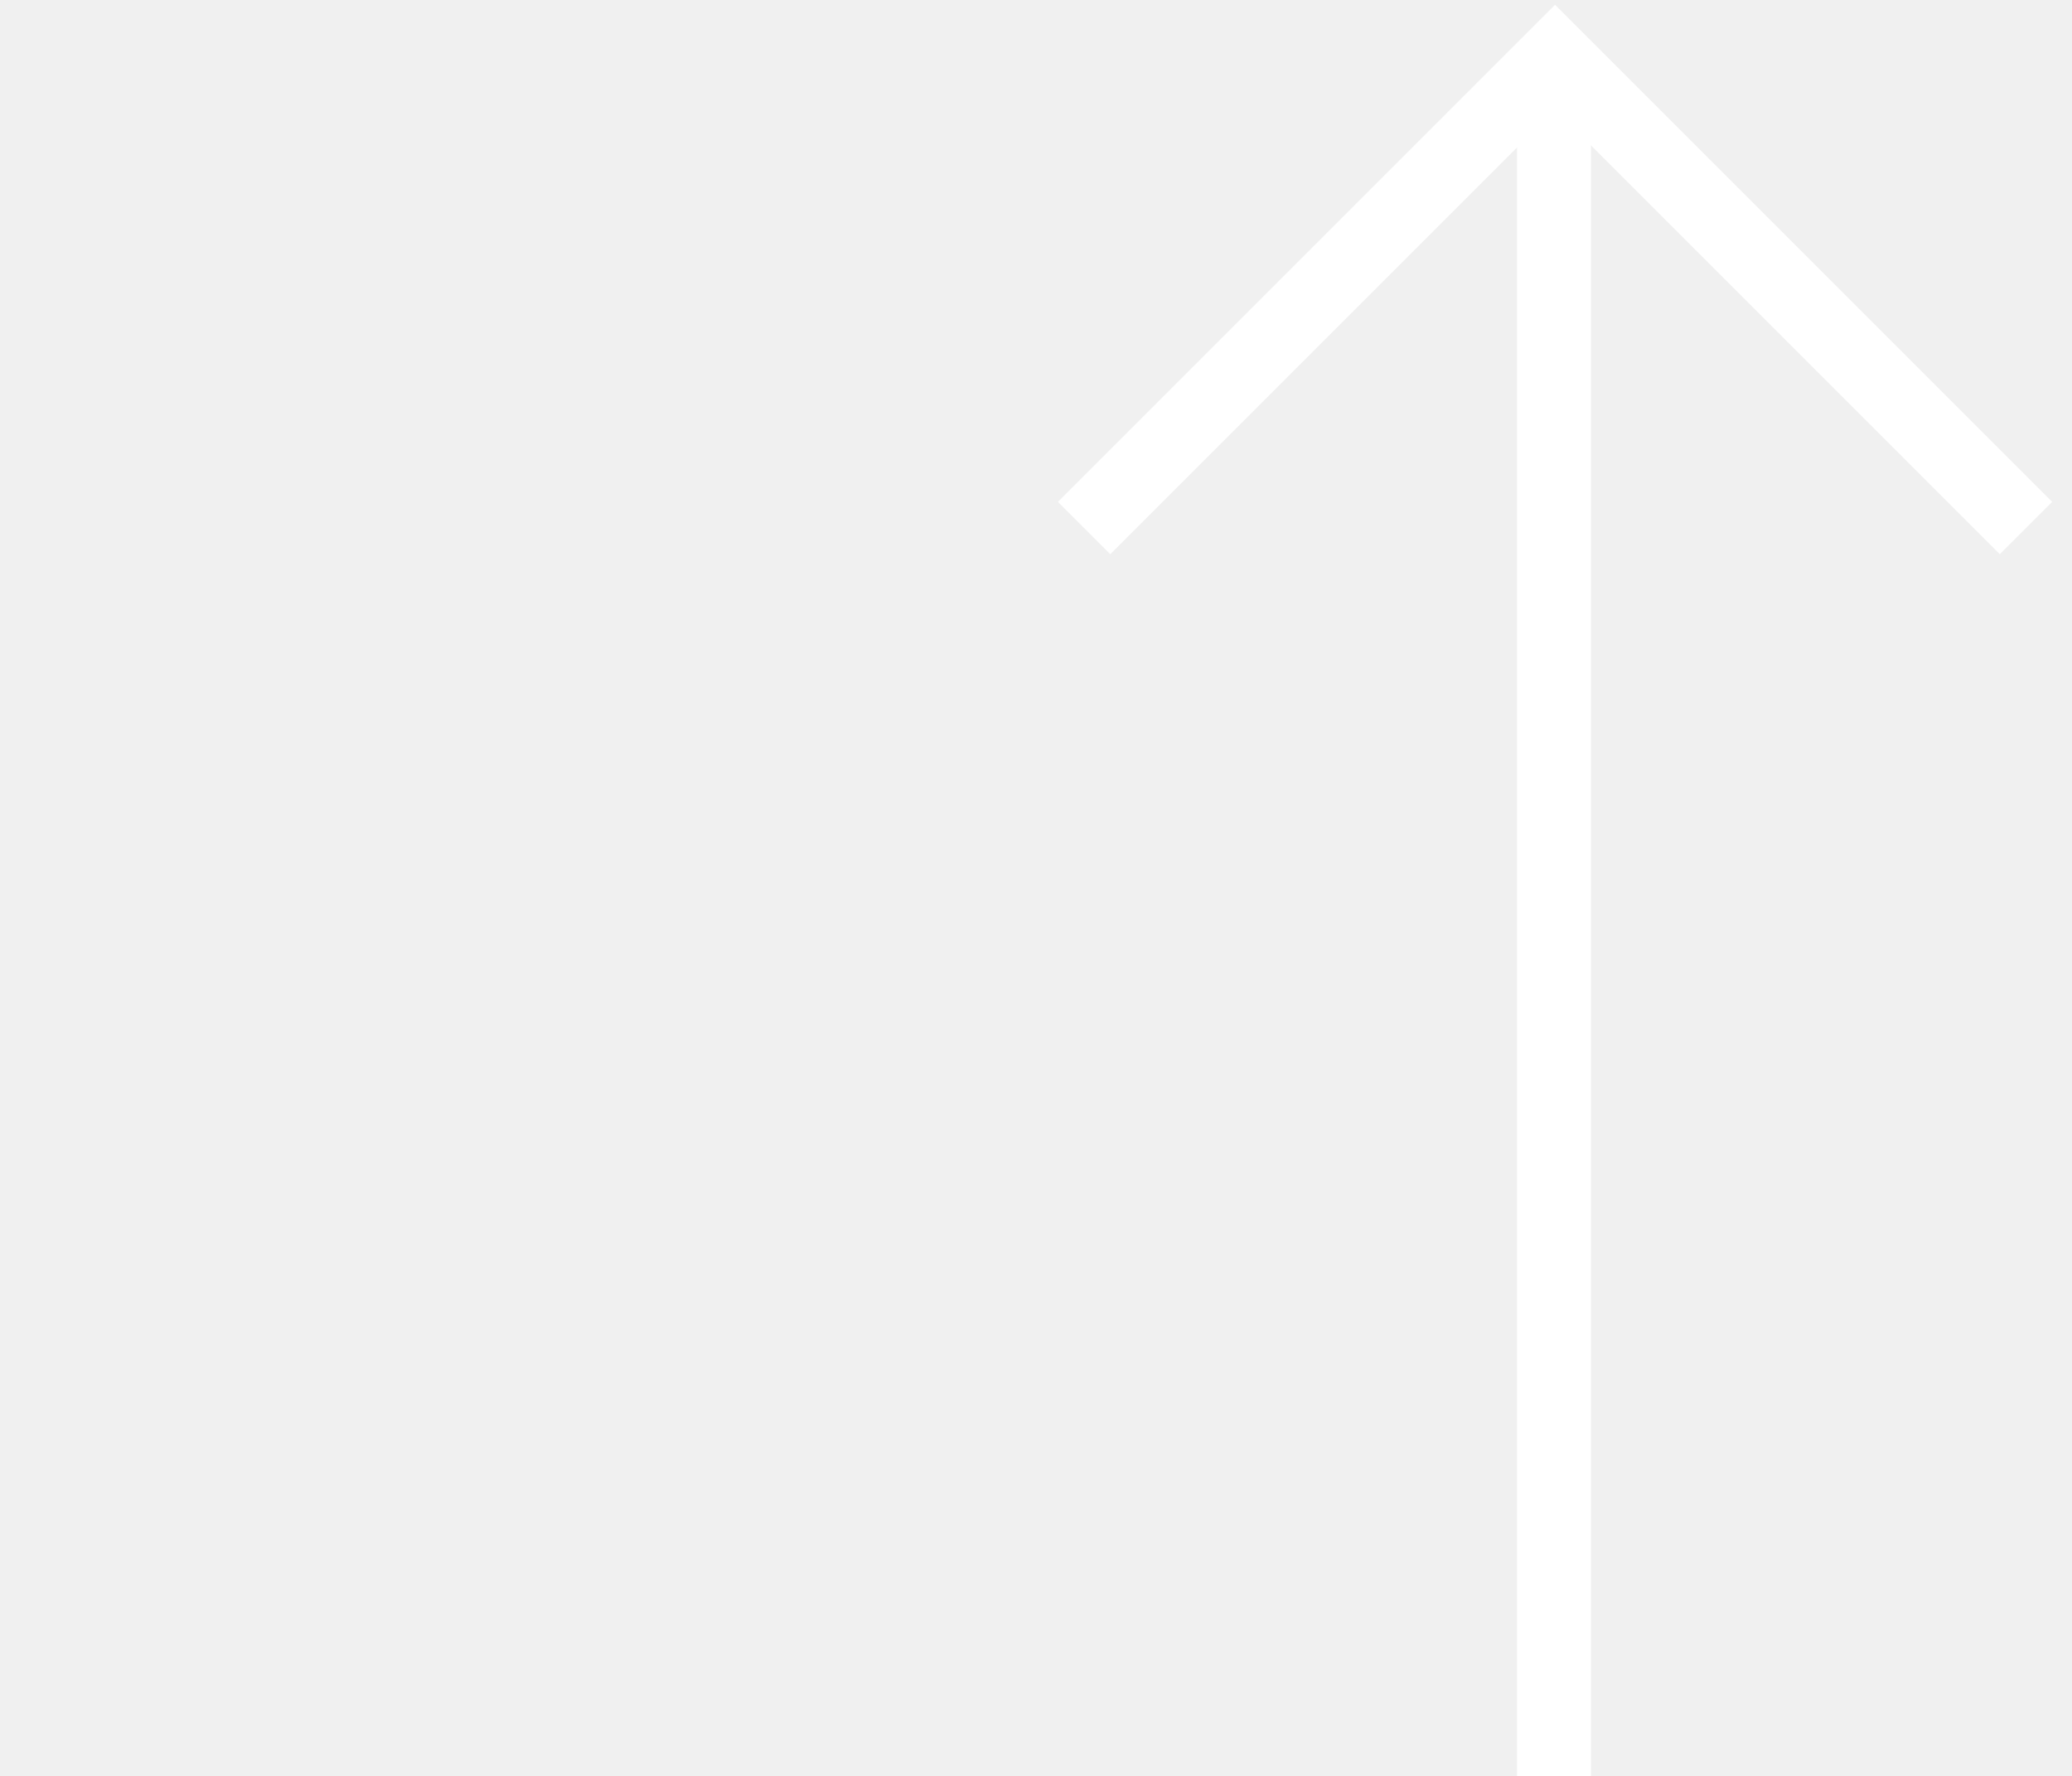
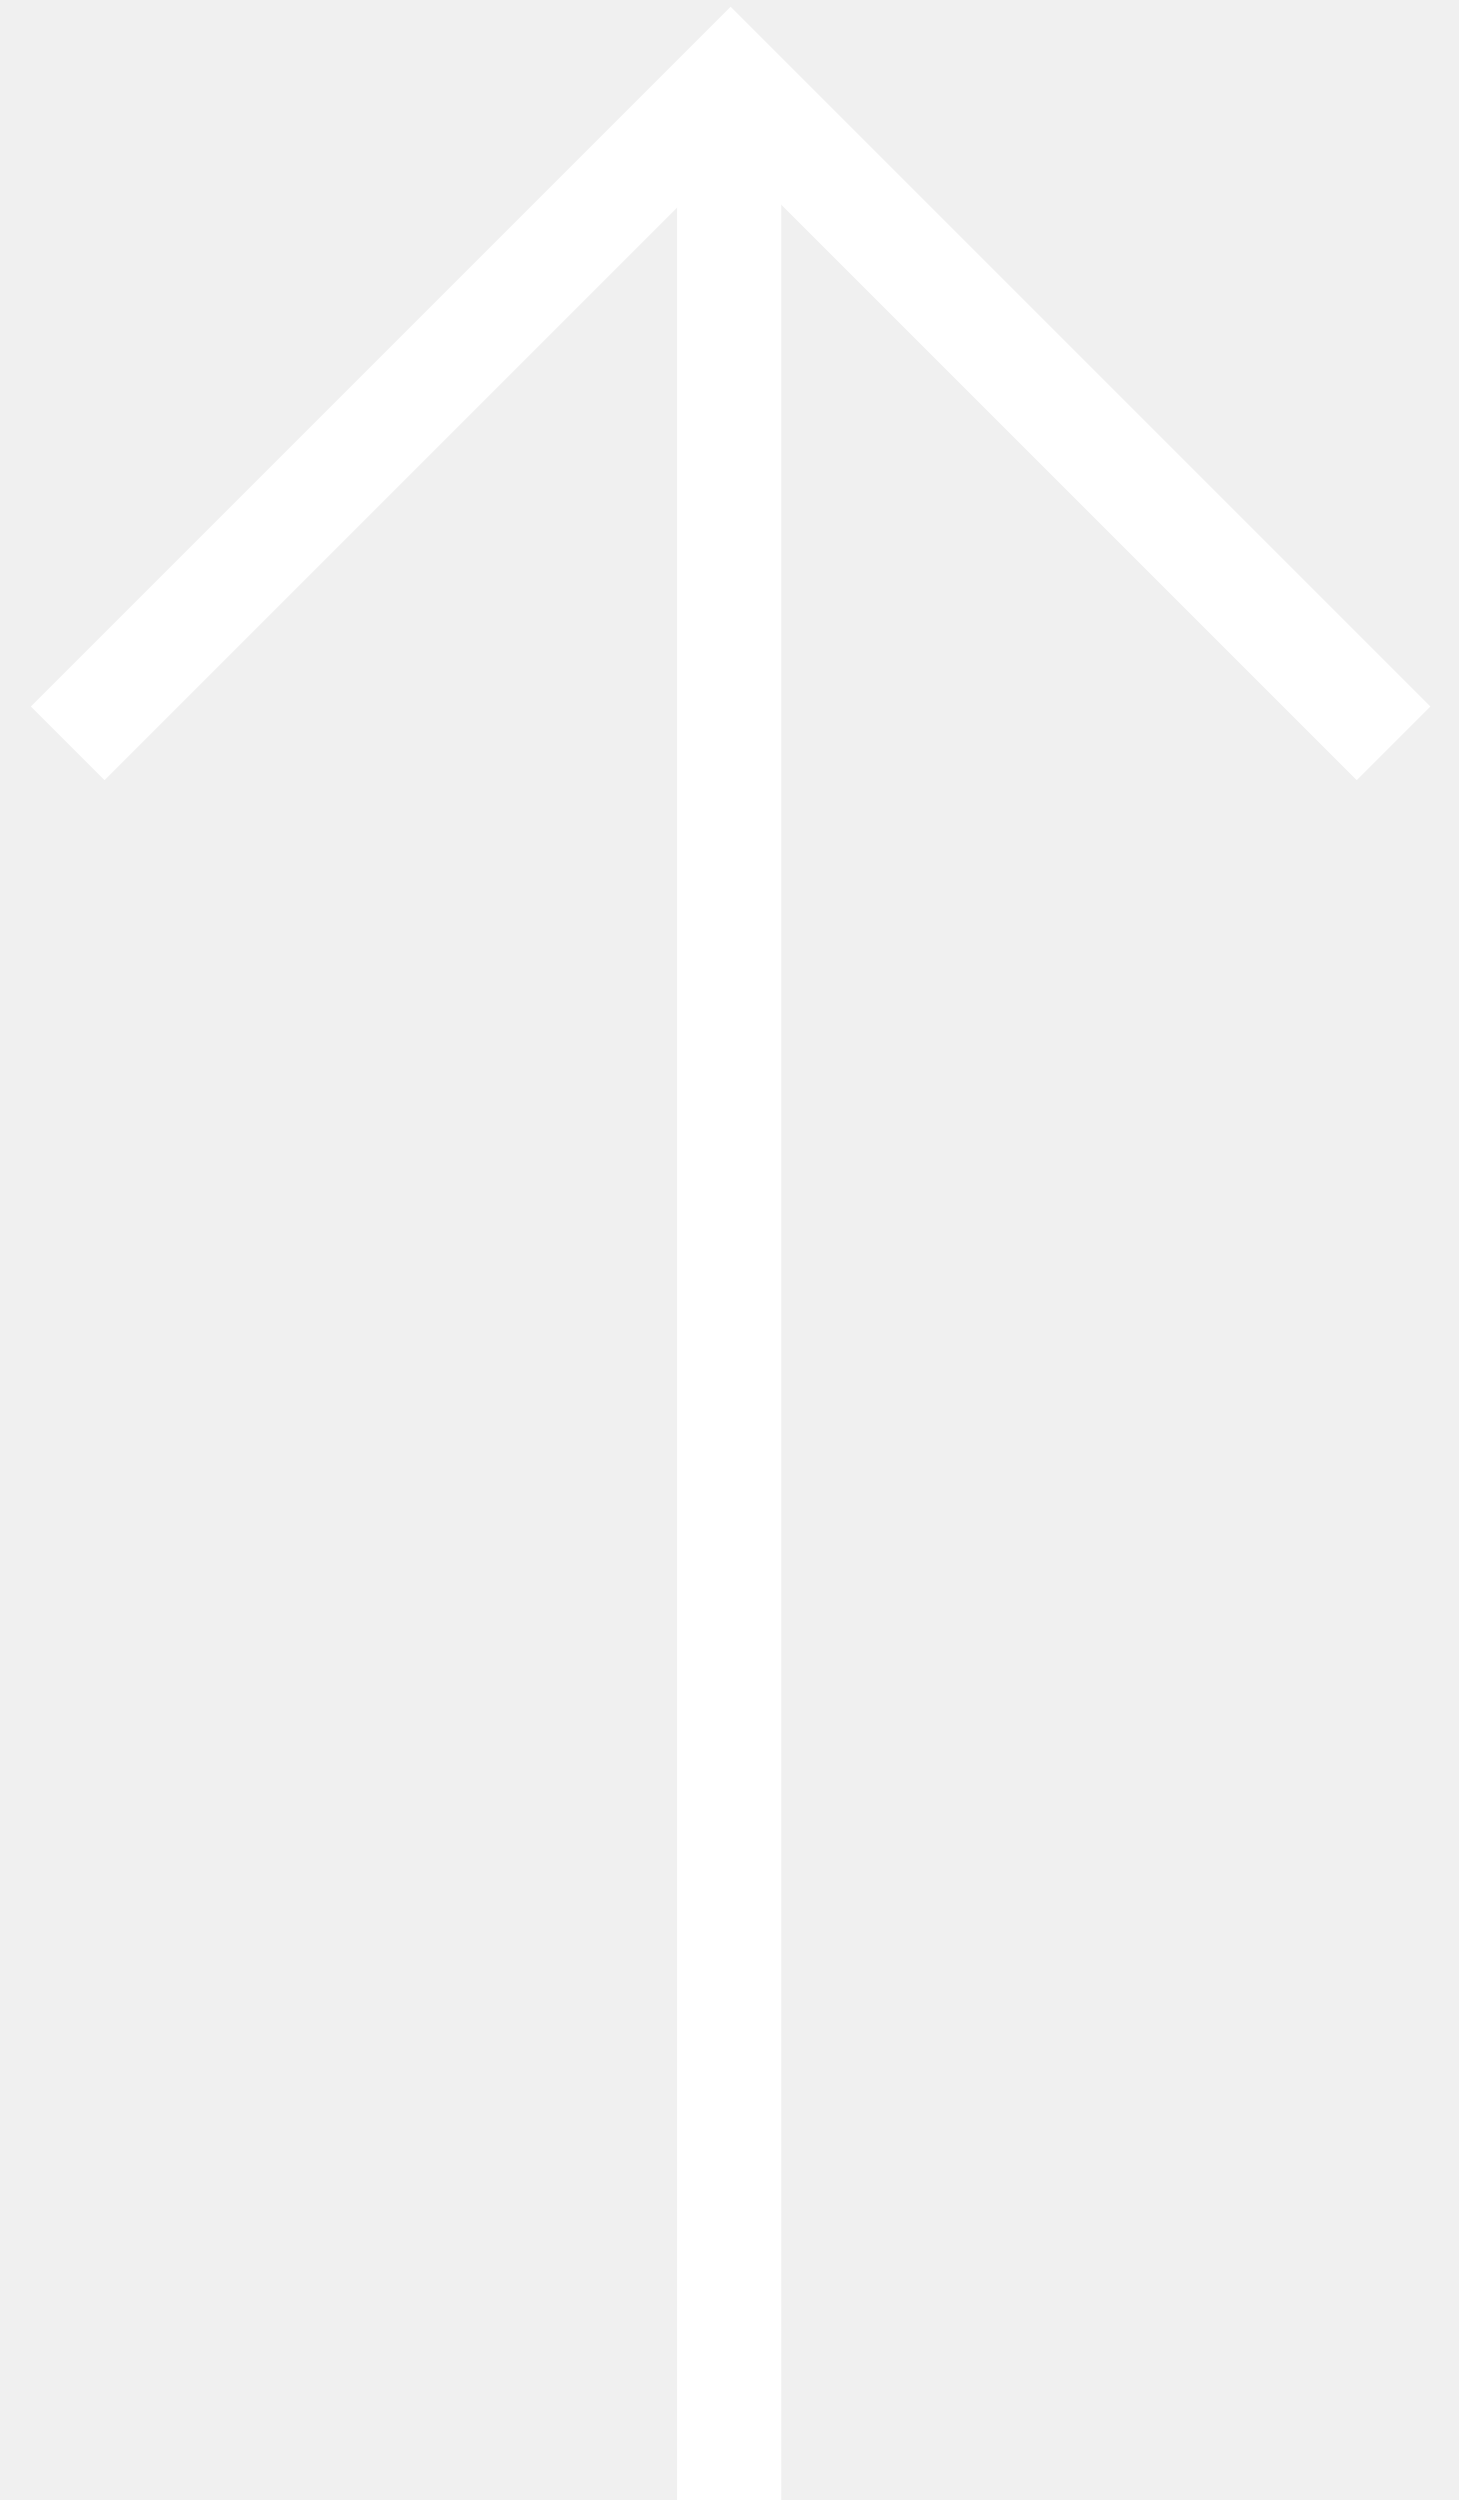
- <svg xmlns="http://www.w3.org/2000/svg" viewBox="0 0 28 24">
+ <svg xmlns="http://www.w3.org/2000/svg" viewBox="14 0 14 24">
  <g stroke="#fff" fill="none" fill-rule="evenodd">
    <path d="M27.378 7.136L21.014.772 14.65 7.136" />
    <path d="M21 24V1.5" stroke-linecap="square" />
  </g>
</svg>
